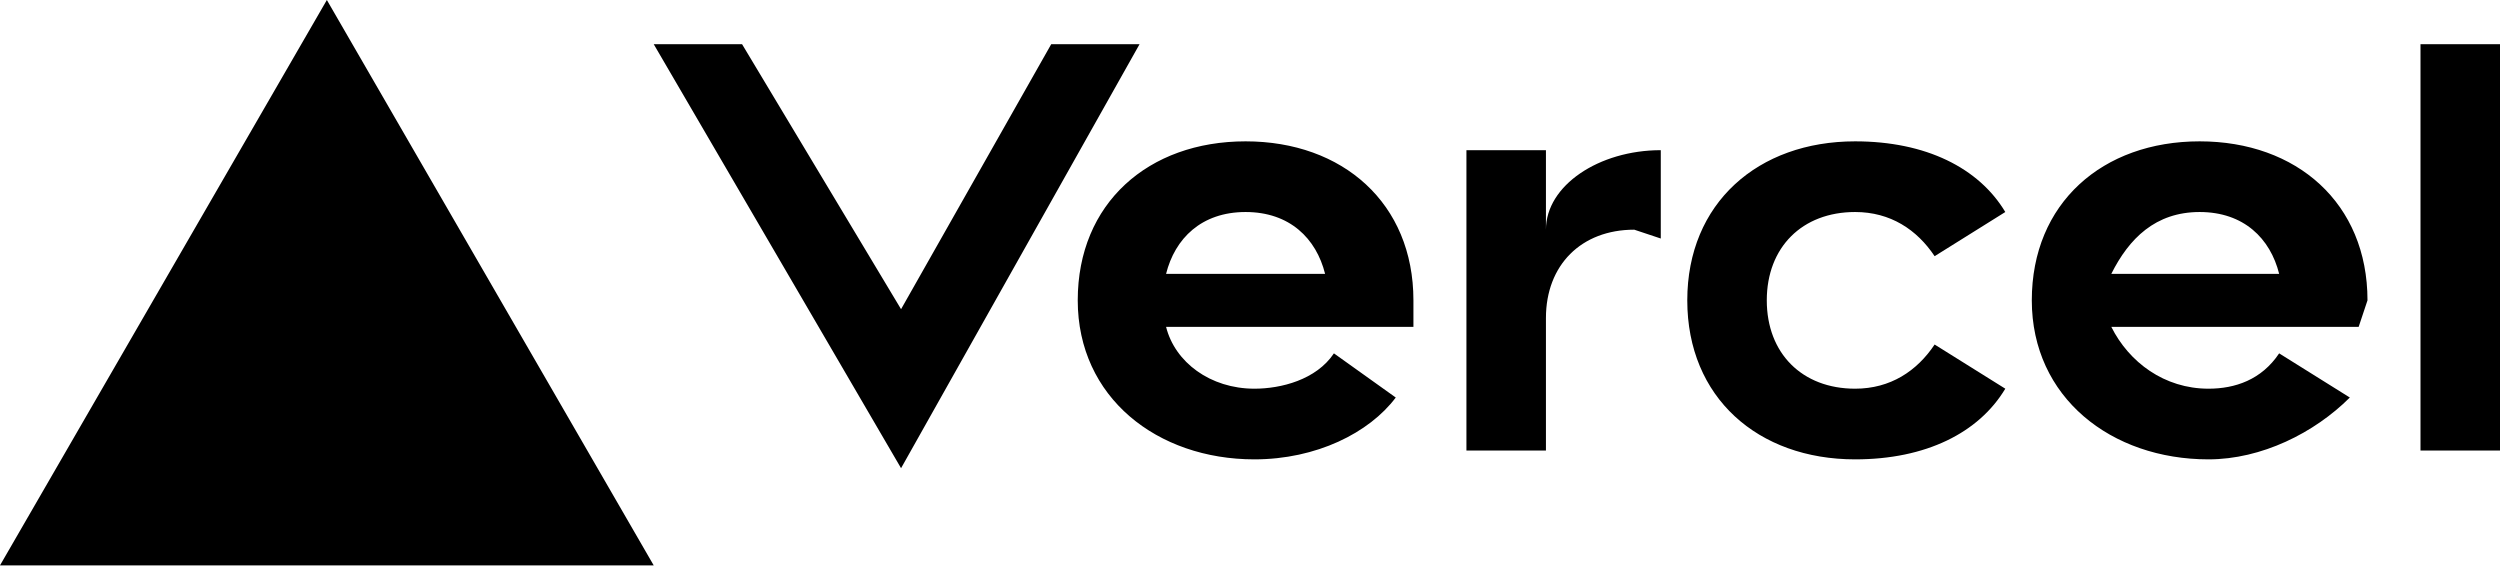
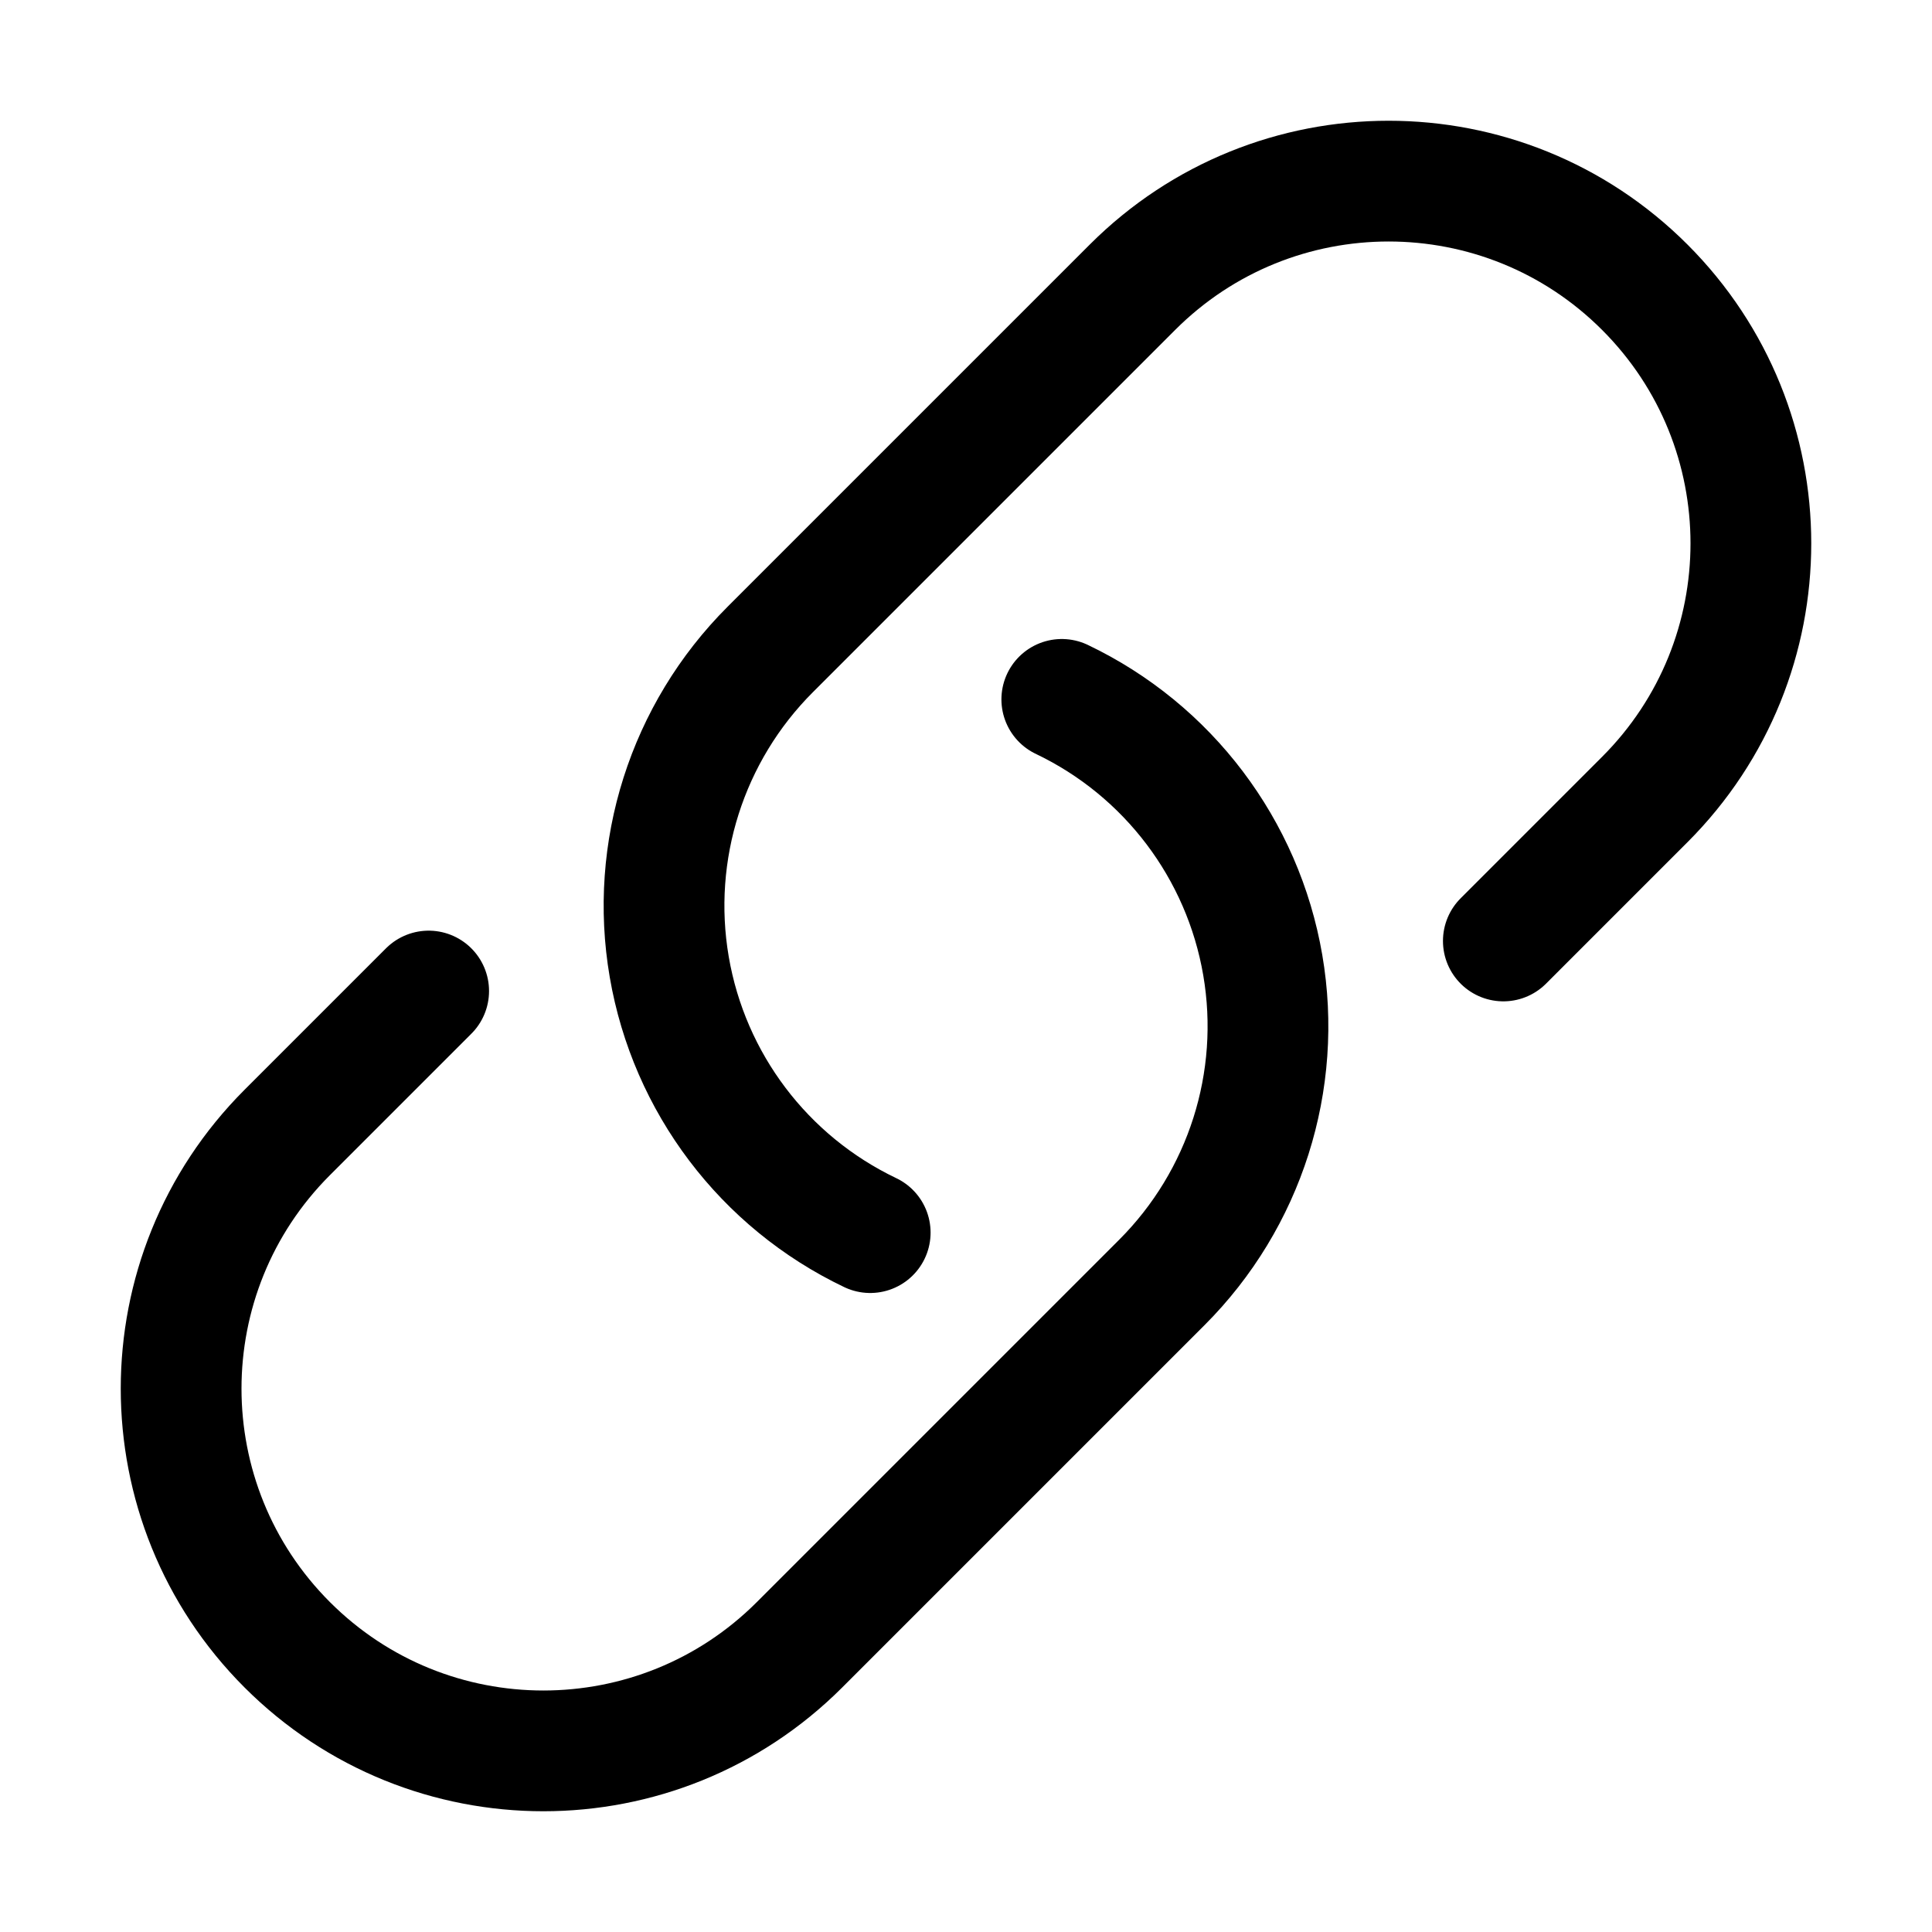
- <svg xmlns="http://www.w3.org/2000/svg" fill="none" viewBox="0 0 283 64">
-   <path fill="black" d="M141 16c-11 0-19 7-19 18s9 18 20 18c7 0 13-3 16-7l-7-5c-2 3-6 4-9 4-5 0-9-3-10-7h28v-3c0-11-8-18-19-18zm-9 15c1-4 4-7 9-7s8 3 9 7h-18zm117-15c-11 0-19 7-19 18s9 18 20 18c6 0 12-3 16-7l-8-5c-2 3-5 4-8 4-5 0-9-3-11-7h28l1-3c0-11-8-18-19-18zm-10 15c2-4 5-7 10-7s8 3 9 7h-19zm-39 3c0 6 4 10 10 10 4 0 7-2 9-5l8 5c-3 5-9 8-17 8-11 0-19-7-19-18s8-18 19-18c8 0 14 3 17 8l-8 5c-2-3-5-5-9-5-6 0-10 4-10 10zm83-29v46h-9V5h9zM37 0l37 64H0L37 0zm92 5-27 48L74 5h10l18 30 17-30h10zm59 12v10l-3-1c-6 0-10 4-10 10v15h-9V17h9v9c0-5 6-9 13-9z" />
+ <svg xmlns="http://www.w3.org/2000/svg" fill="none" viewBox="0 0 24 24" stroke-width="1.5" stroke="currentColor" class="w-6 h-6">
+   <path stroke-linecap="round" stroke-linejoin="round" d="M13.19 8.688a4.5 4.5 0 0 1 1.242 7.244l-4.5 4.5a4.5 4.5 0 0 1-6.364-6.364l1.757-1.757m13.35-.622 1.757-1.757a4.5 4.5 0 0 0-6.364-6.364l-4.5 4.5a4.5 4.5 0 0 0 1.242 7.244" />
</svg>
